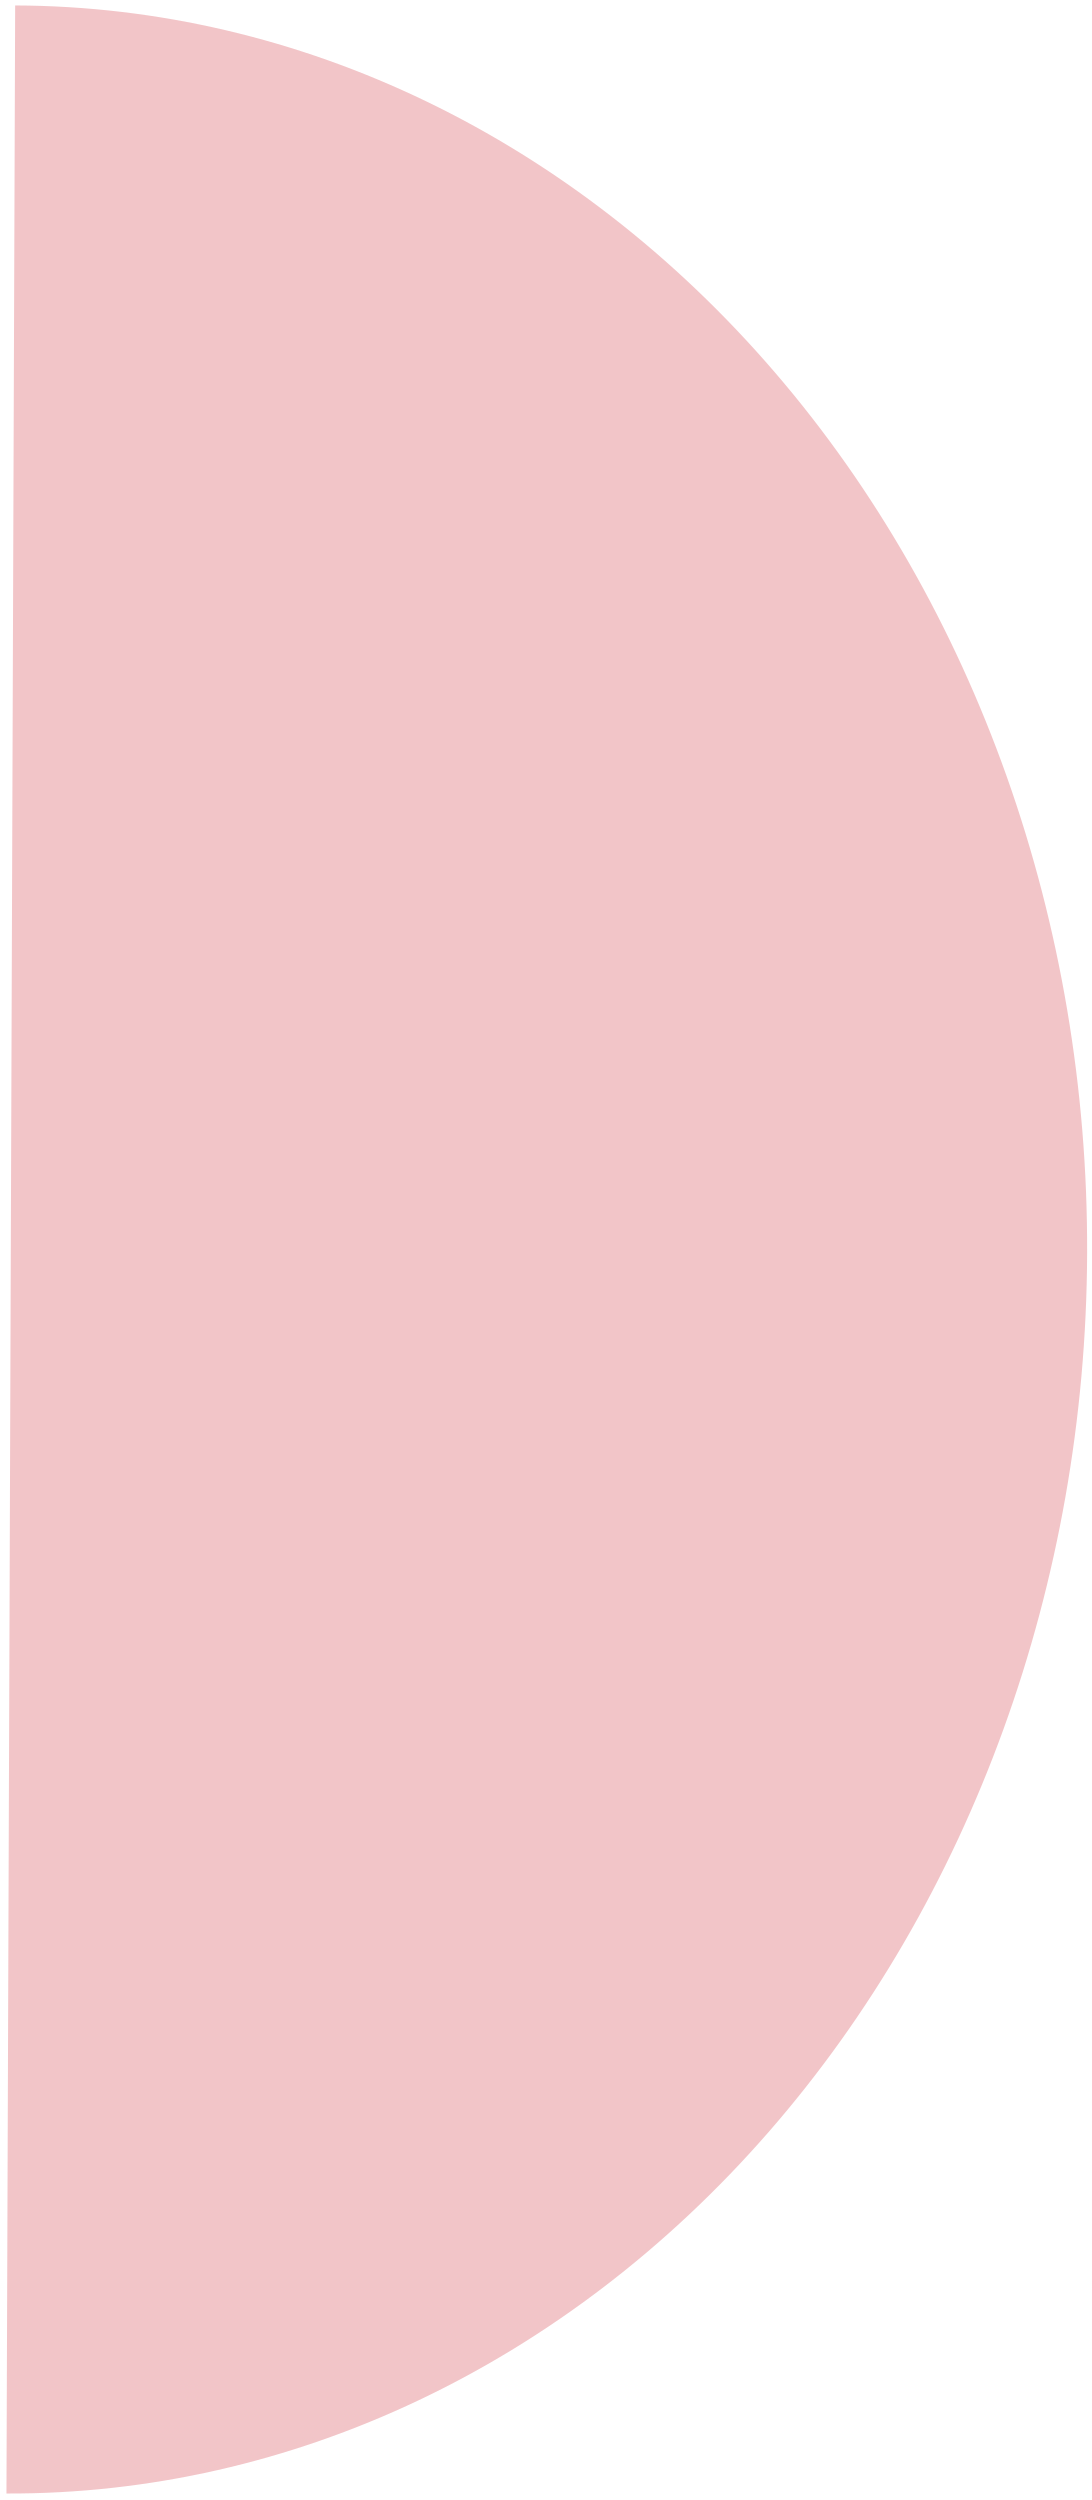
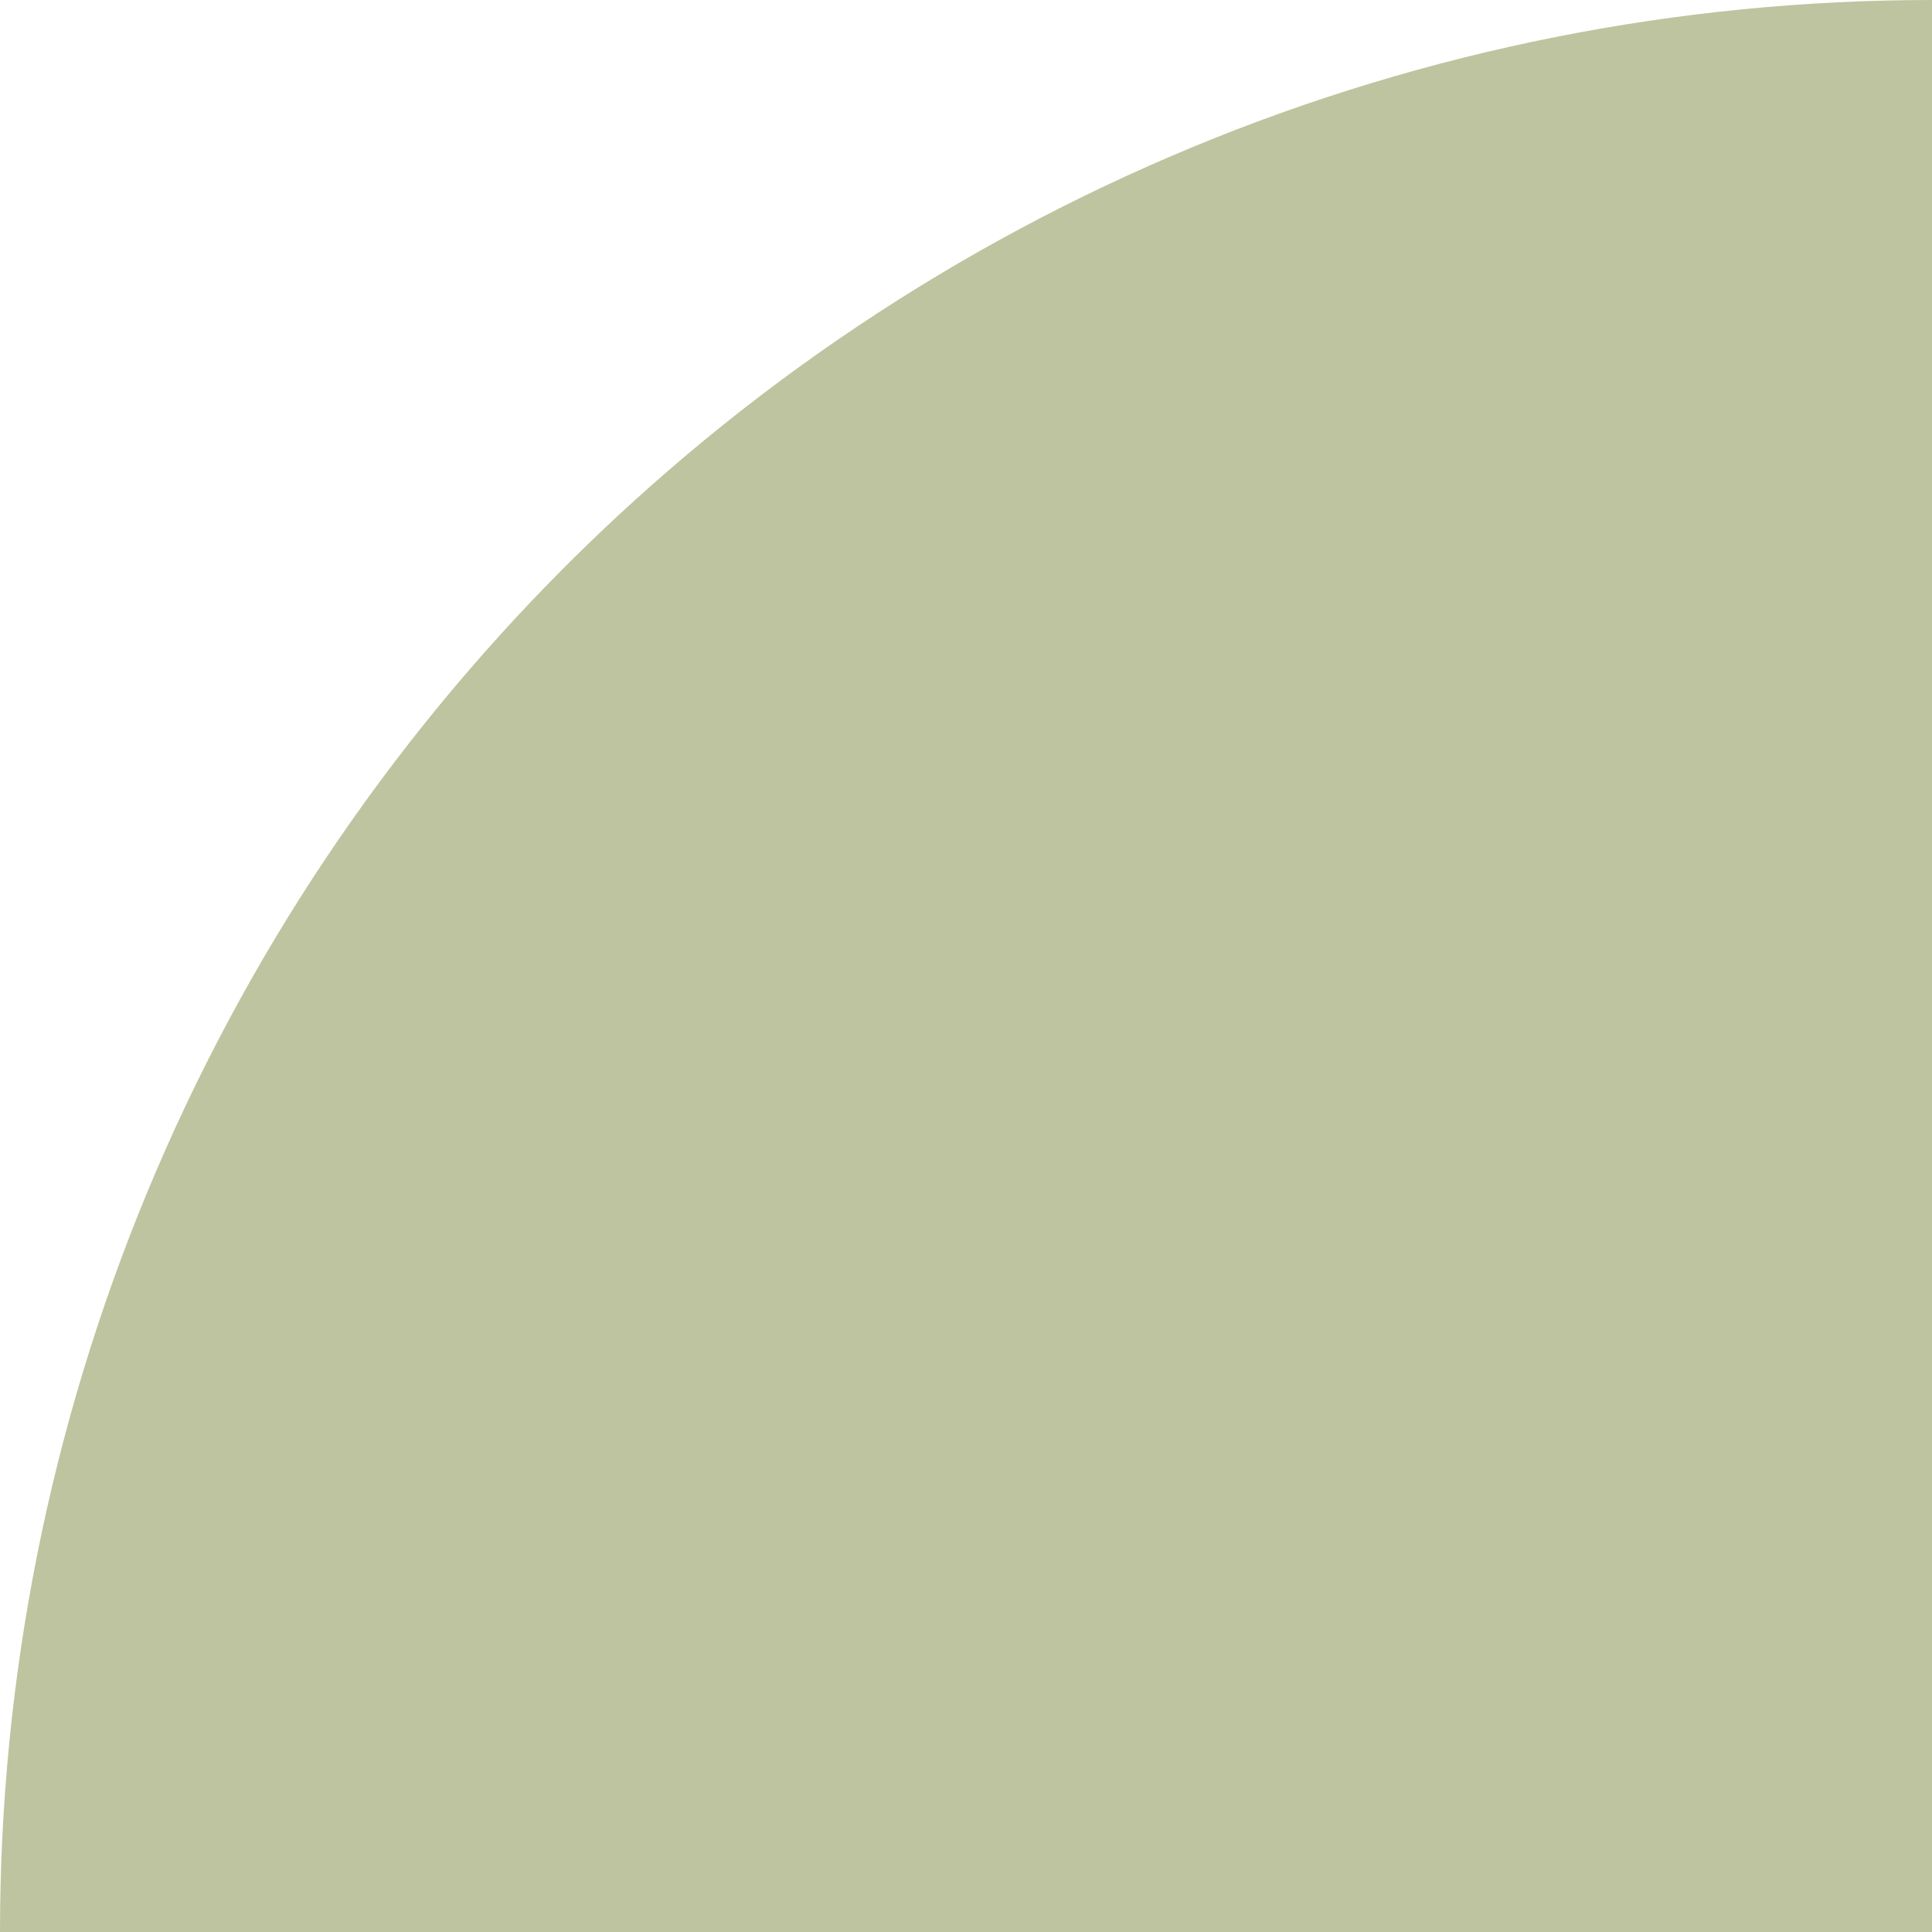
- <svg xmlns="http://www.w3.org/2000/svg" width="155" height="355" viewBox="0 0 155 355" fill="none">
-   <path d="M2.152 0.773C42.687 0.915 81.497 19.662 110.043 52.891C138.59 86.121 154.536 131.109 154.372 177.96C154.208 224.812 137.949 269.688 109.171 302.717C80.392 335.745 41.452 354.221 0.917 354.079L1.534 177.426L2.152 0.773Z" fill="#F2C5C8" />
+ <svg xmlns="http://www.w3.org/2000/svg" width="184" height="184" viewBox="0 0 184 184" fill="none">
+   <path d="M-1.44318e-05 184C-1.23194e-05 159.837 4.759 135.91 14.006 113.586C23.253 91.262 36.806 70.978 53.892 53.892C70.978 36.806 91.262 23.253 113.586 14.006C135.91 4.759 159.837 1.23194e-05 184 1.44318e-05L184 184L-1.44318e-05 184Z" fill="#BEC49F" />
</svg>
